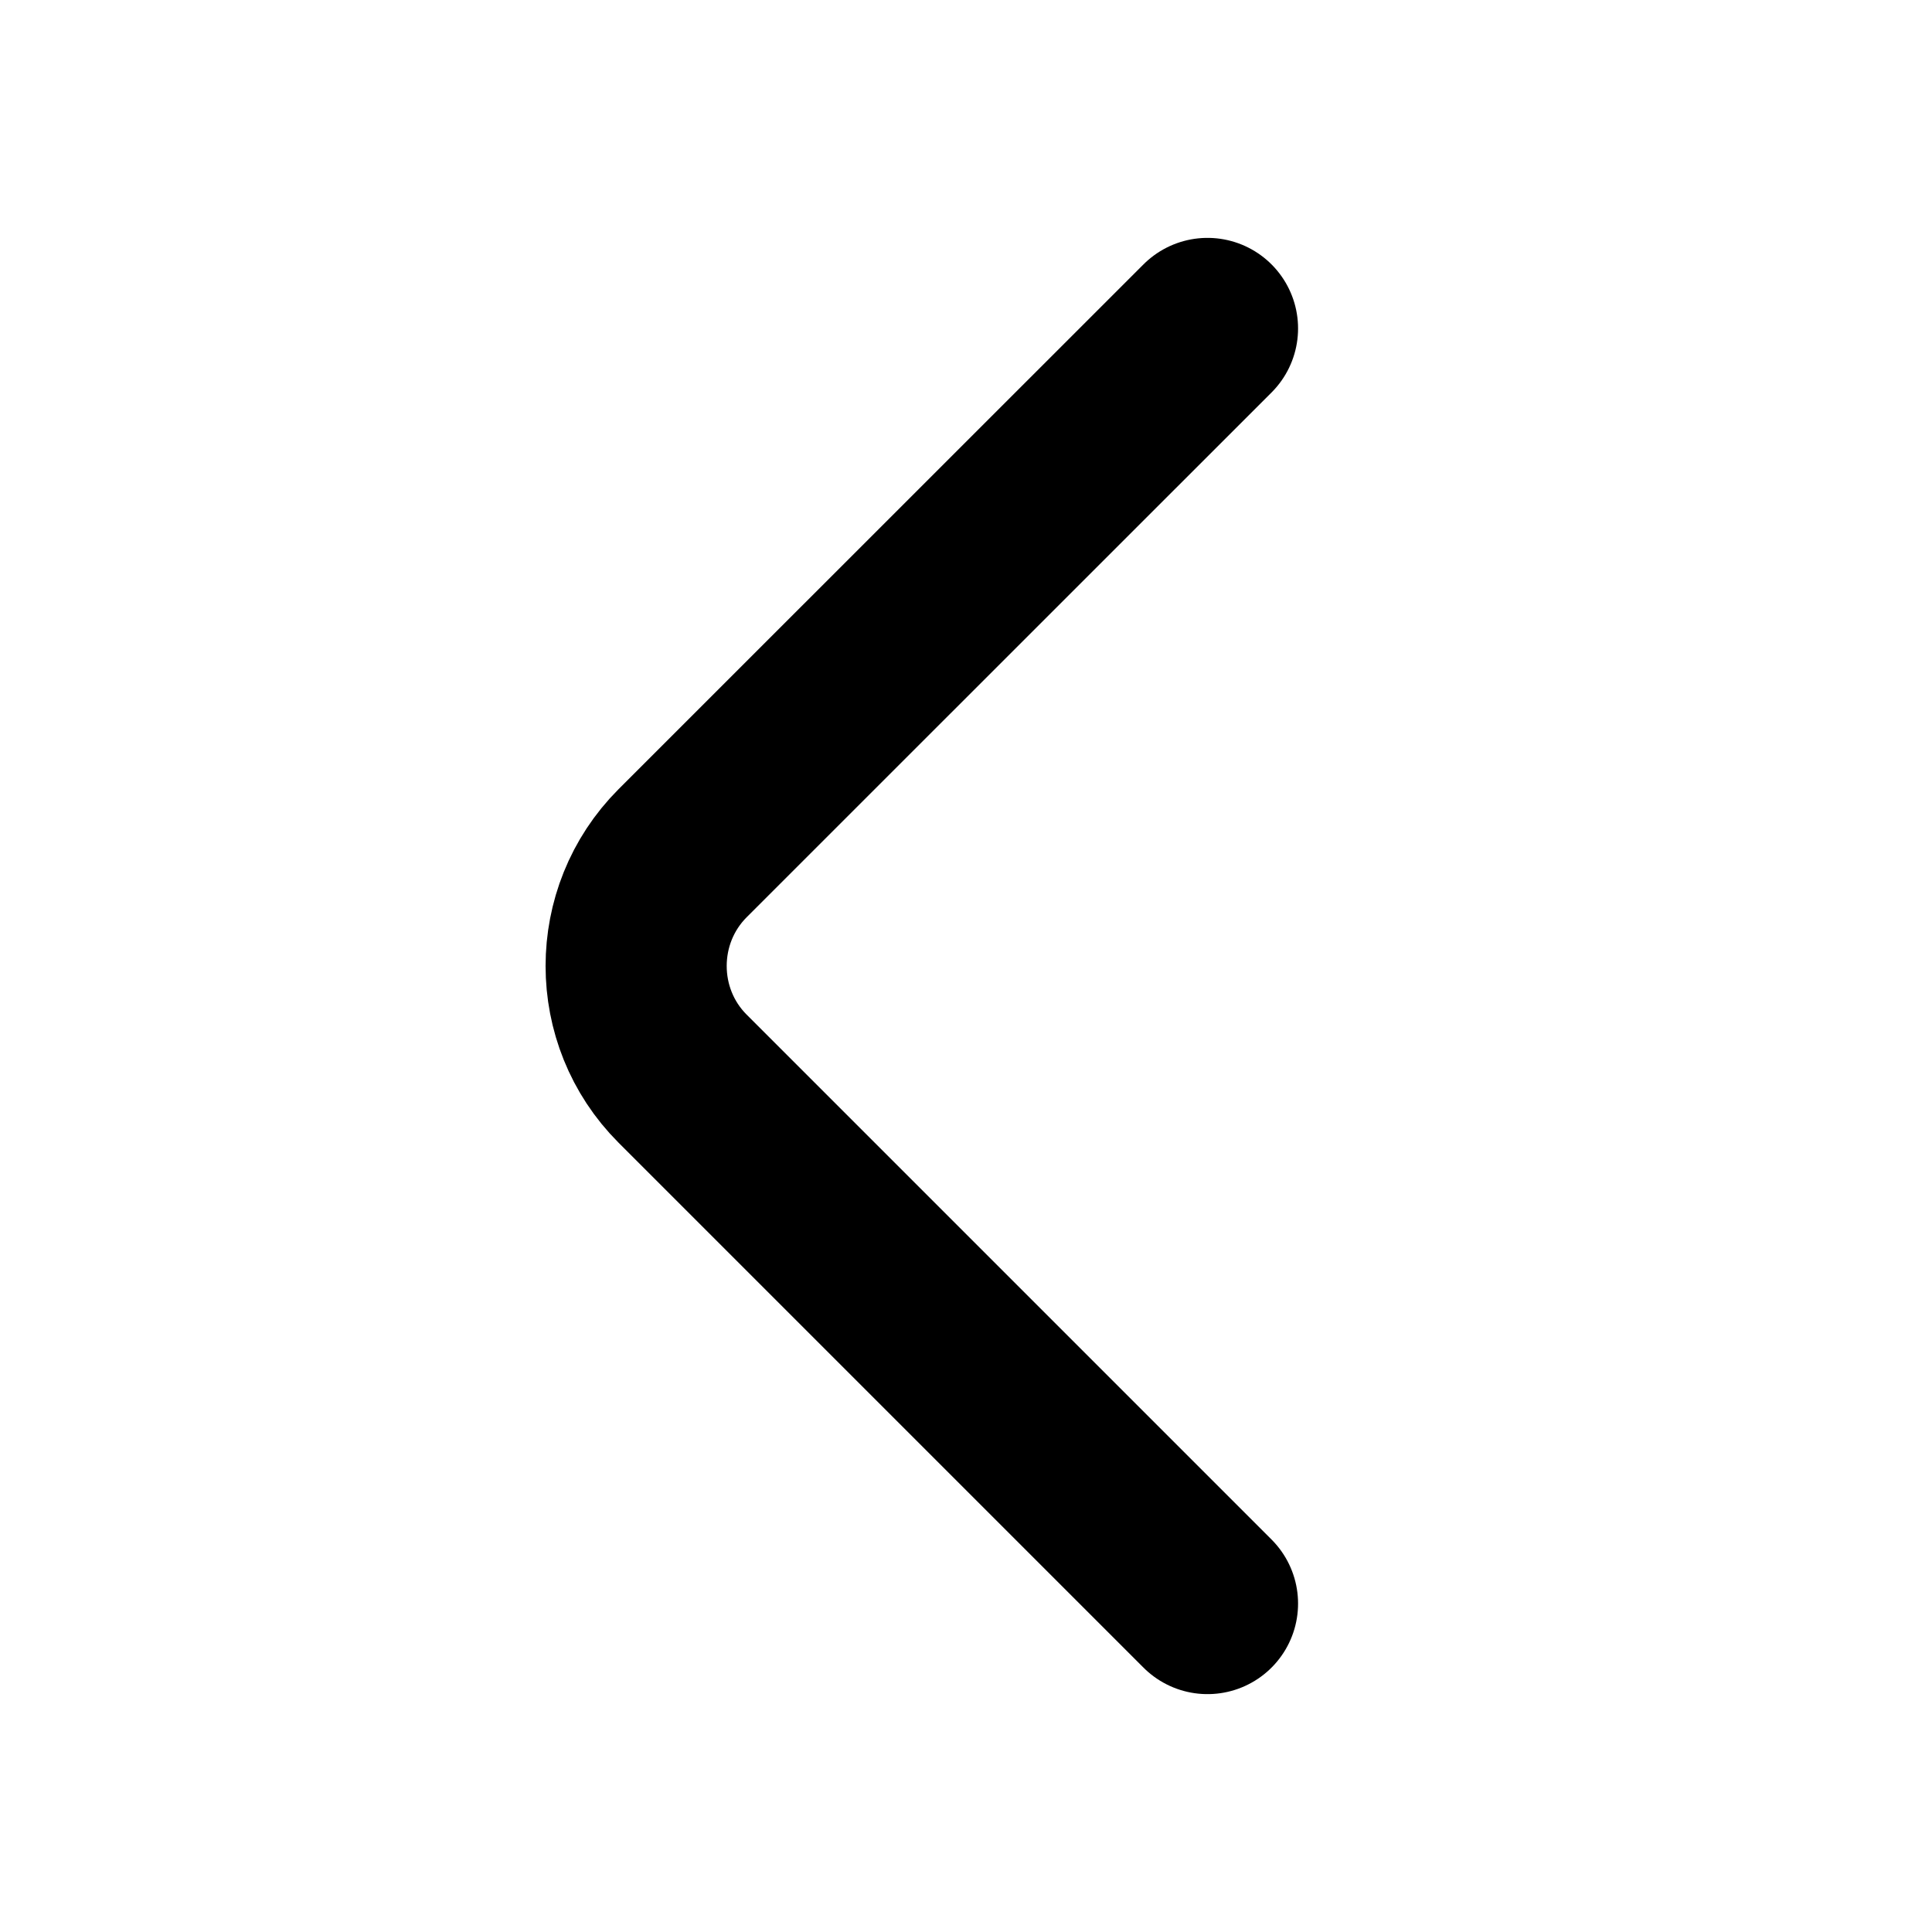
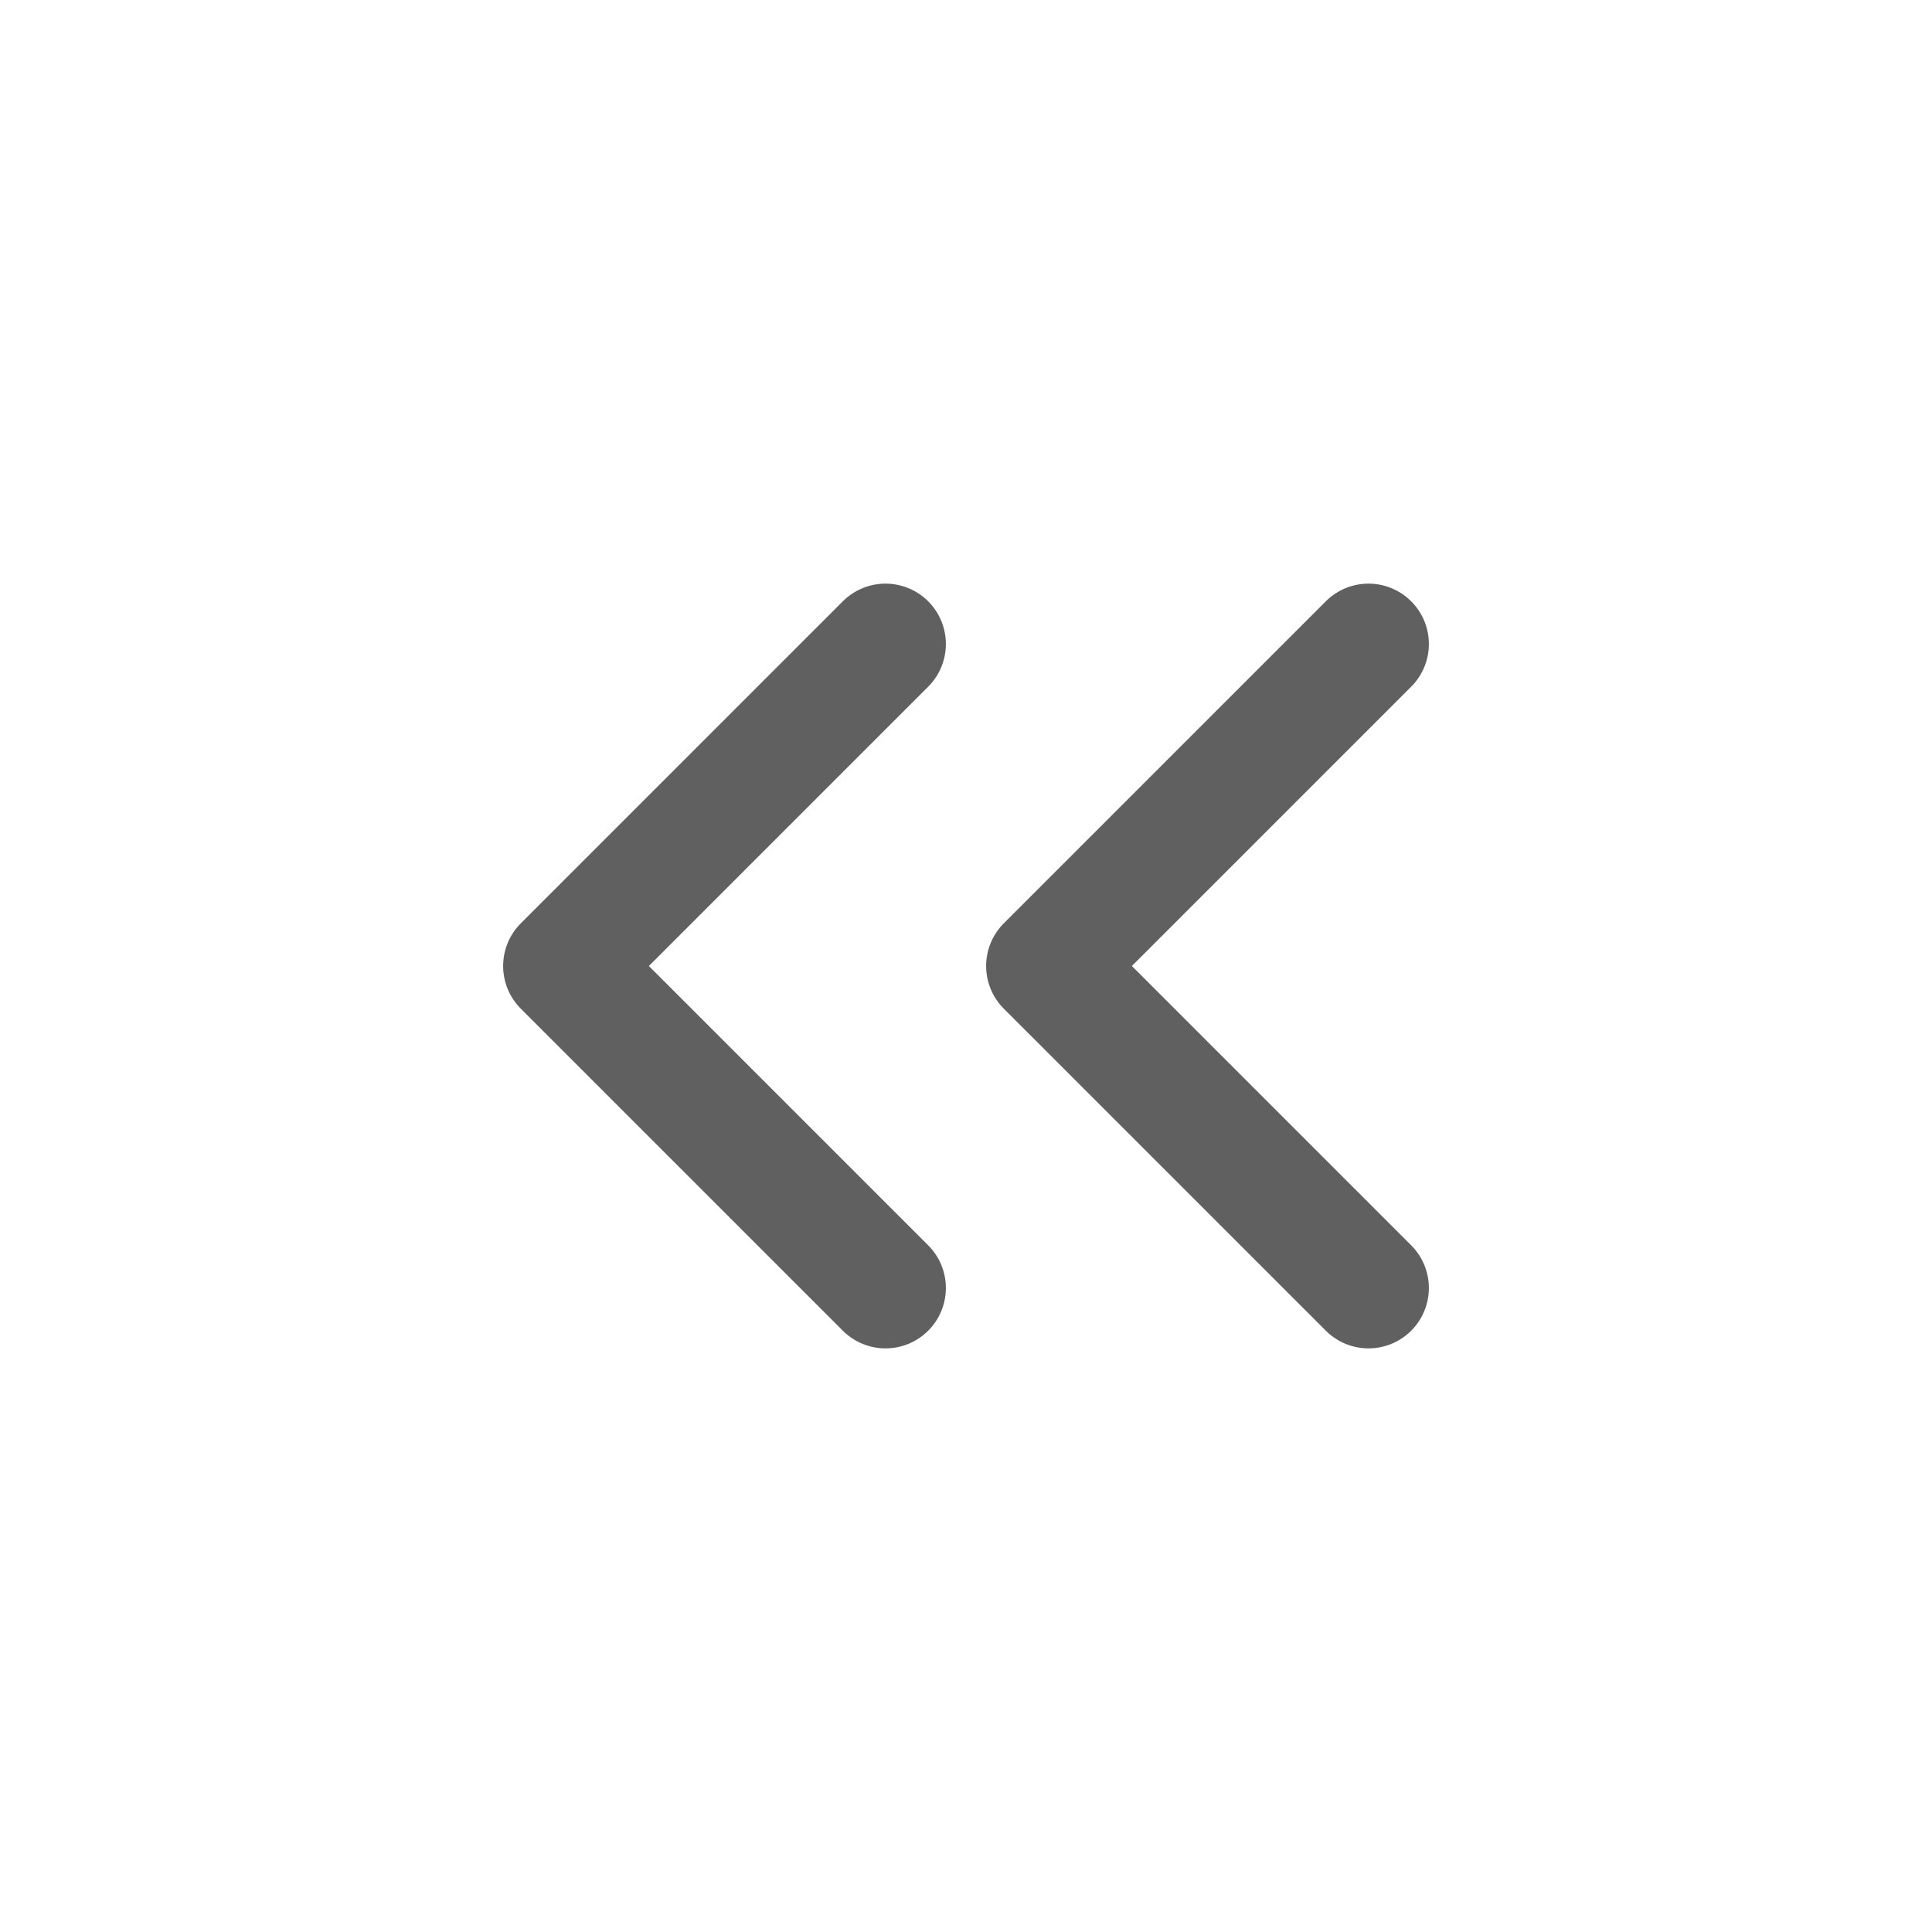
- <svg xmlns="http://www.w3.org/2000/svg" width="16" height="16" viewBox="0 0 16 16" fill="none">
-   <path d="M10 13.28L5.653 8.933C5.14 8.42 5.14 7.58 5.653 7.066L10 2.72" stroke="black" stroke-width="1.5" stroke-miterlimit="10" stroke-linecap="round" stroke-linejoin="round" />
+ <svg xmlns="http://www.w3.org/2000/svg" width="24" height="24" viewBox="0 0 24 24" fill="none">
+   <path d="M17 16L13 12L17 8M11 16L7 12L11 8" stroke="#606060" stroke-width="1.5" stroke-linecap="round" stroke-linejoin="round" />
</svg>
